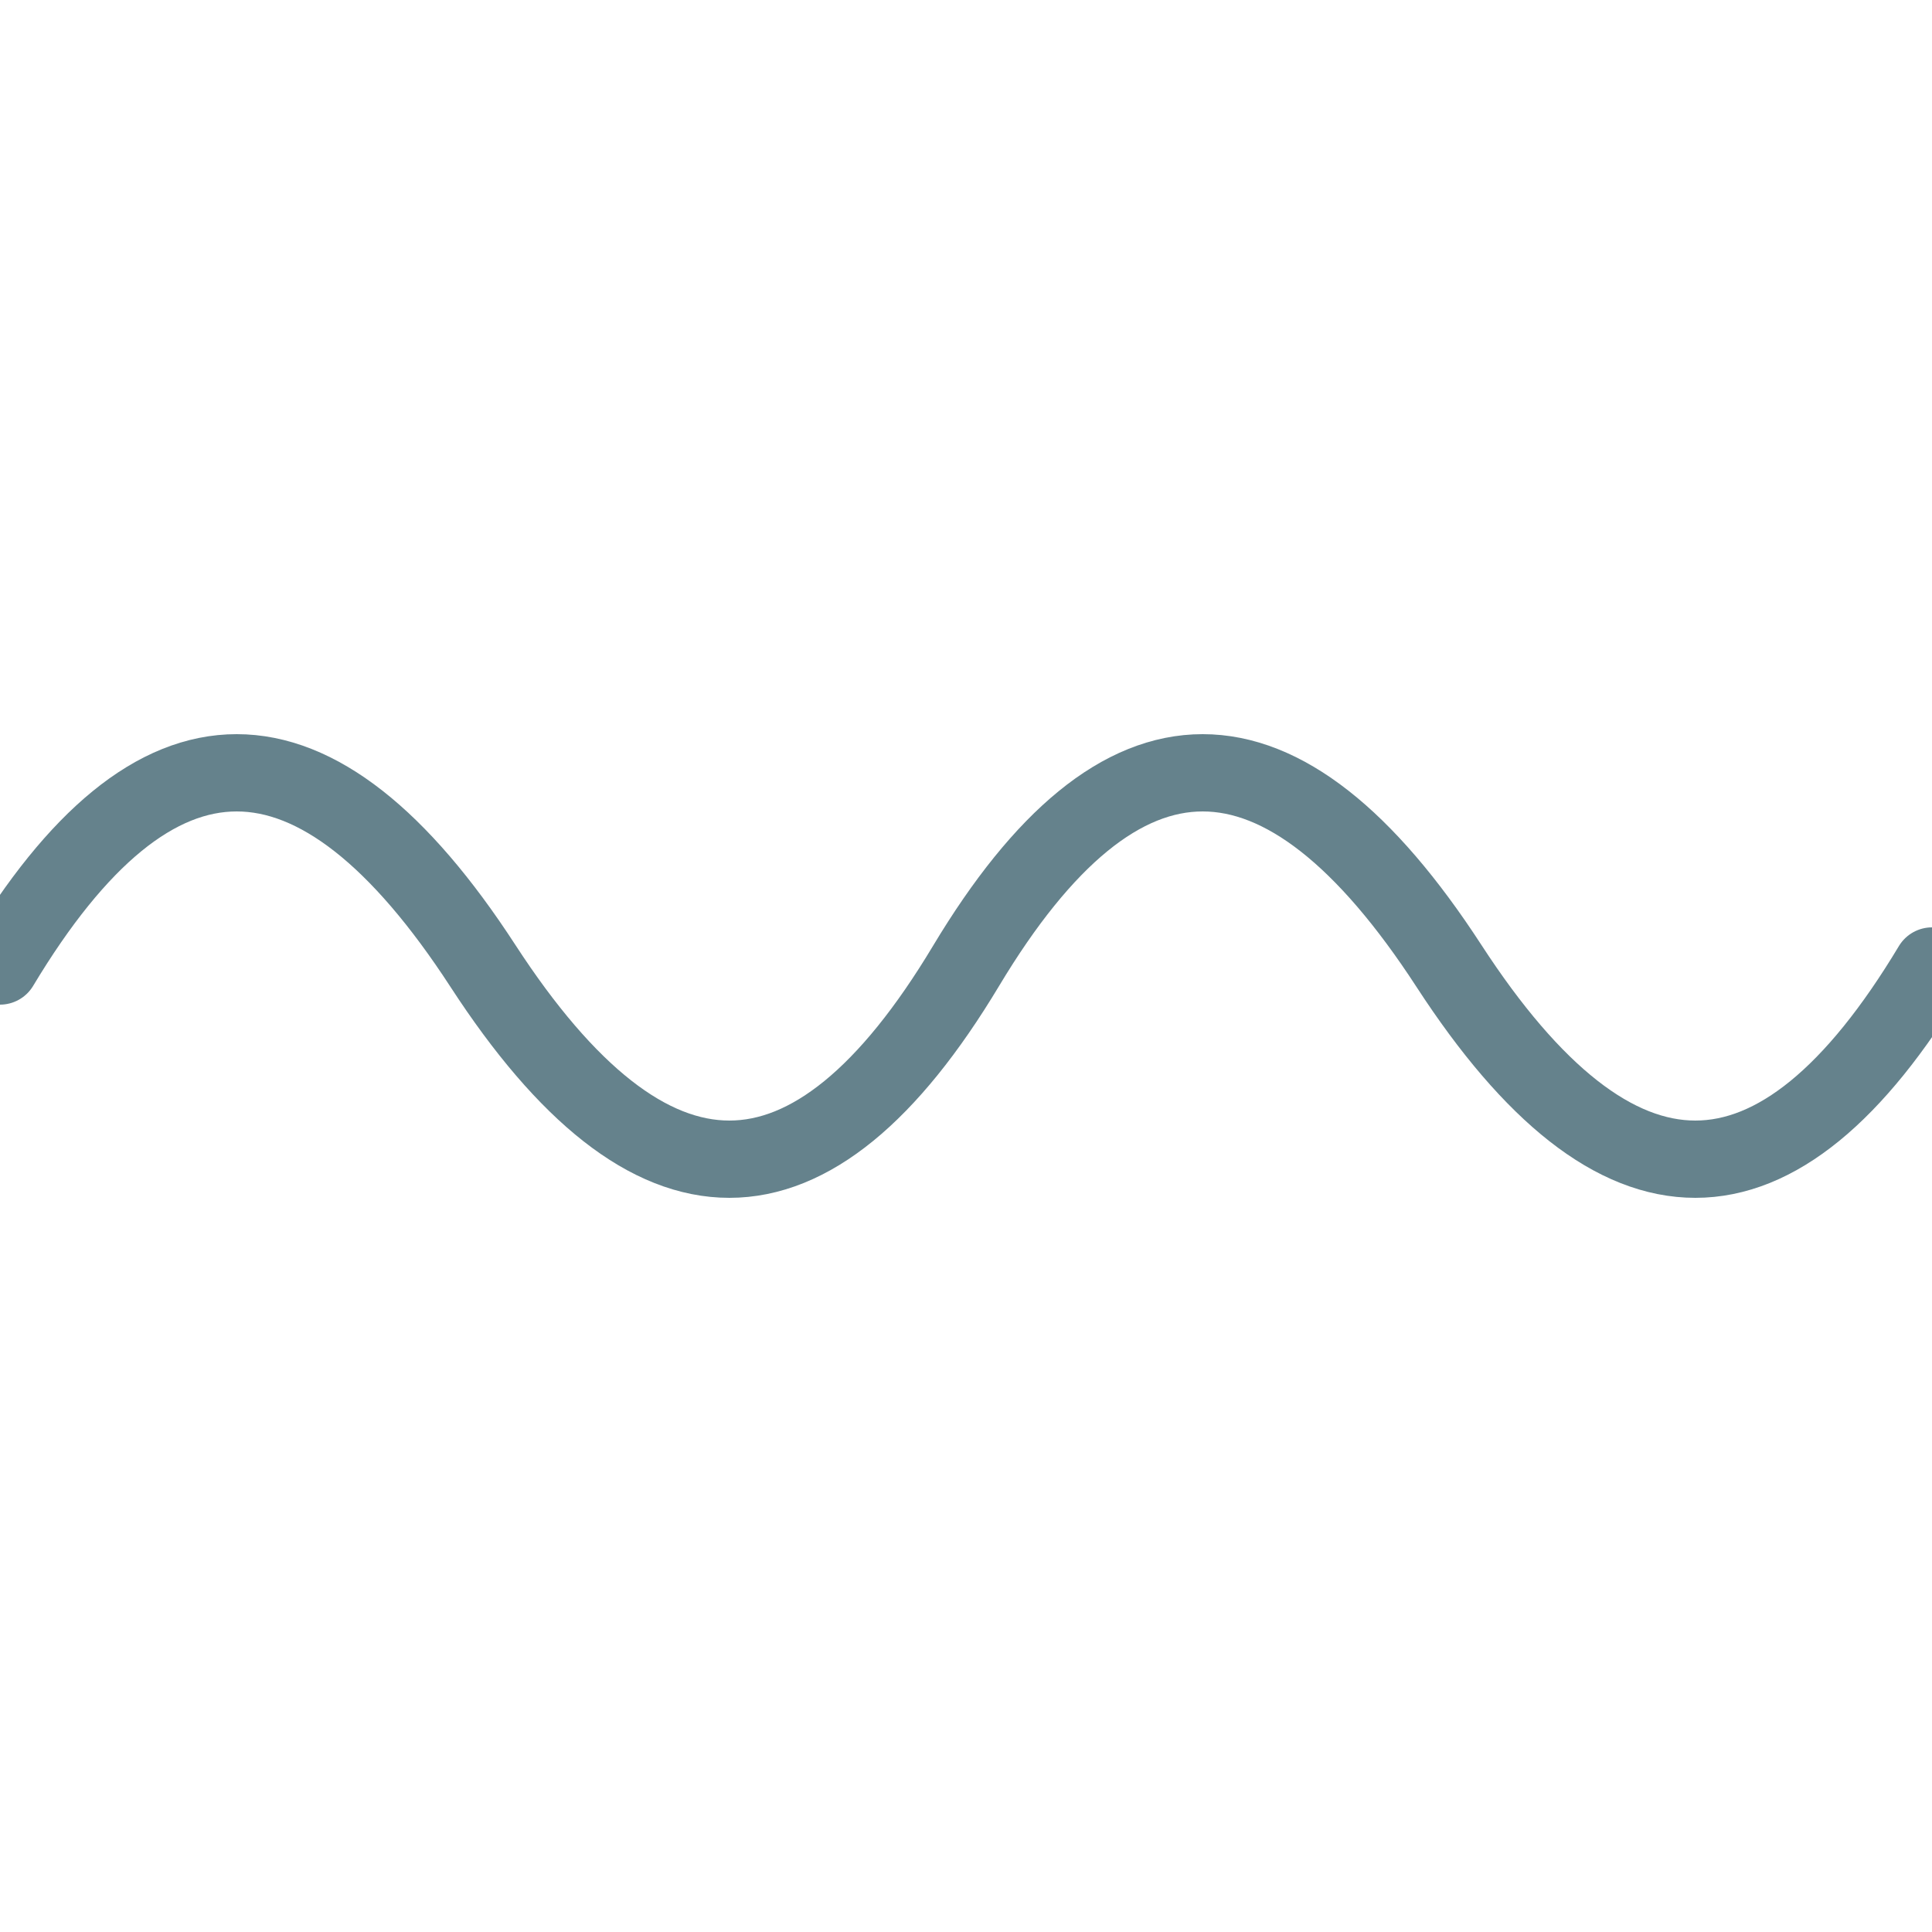
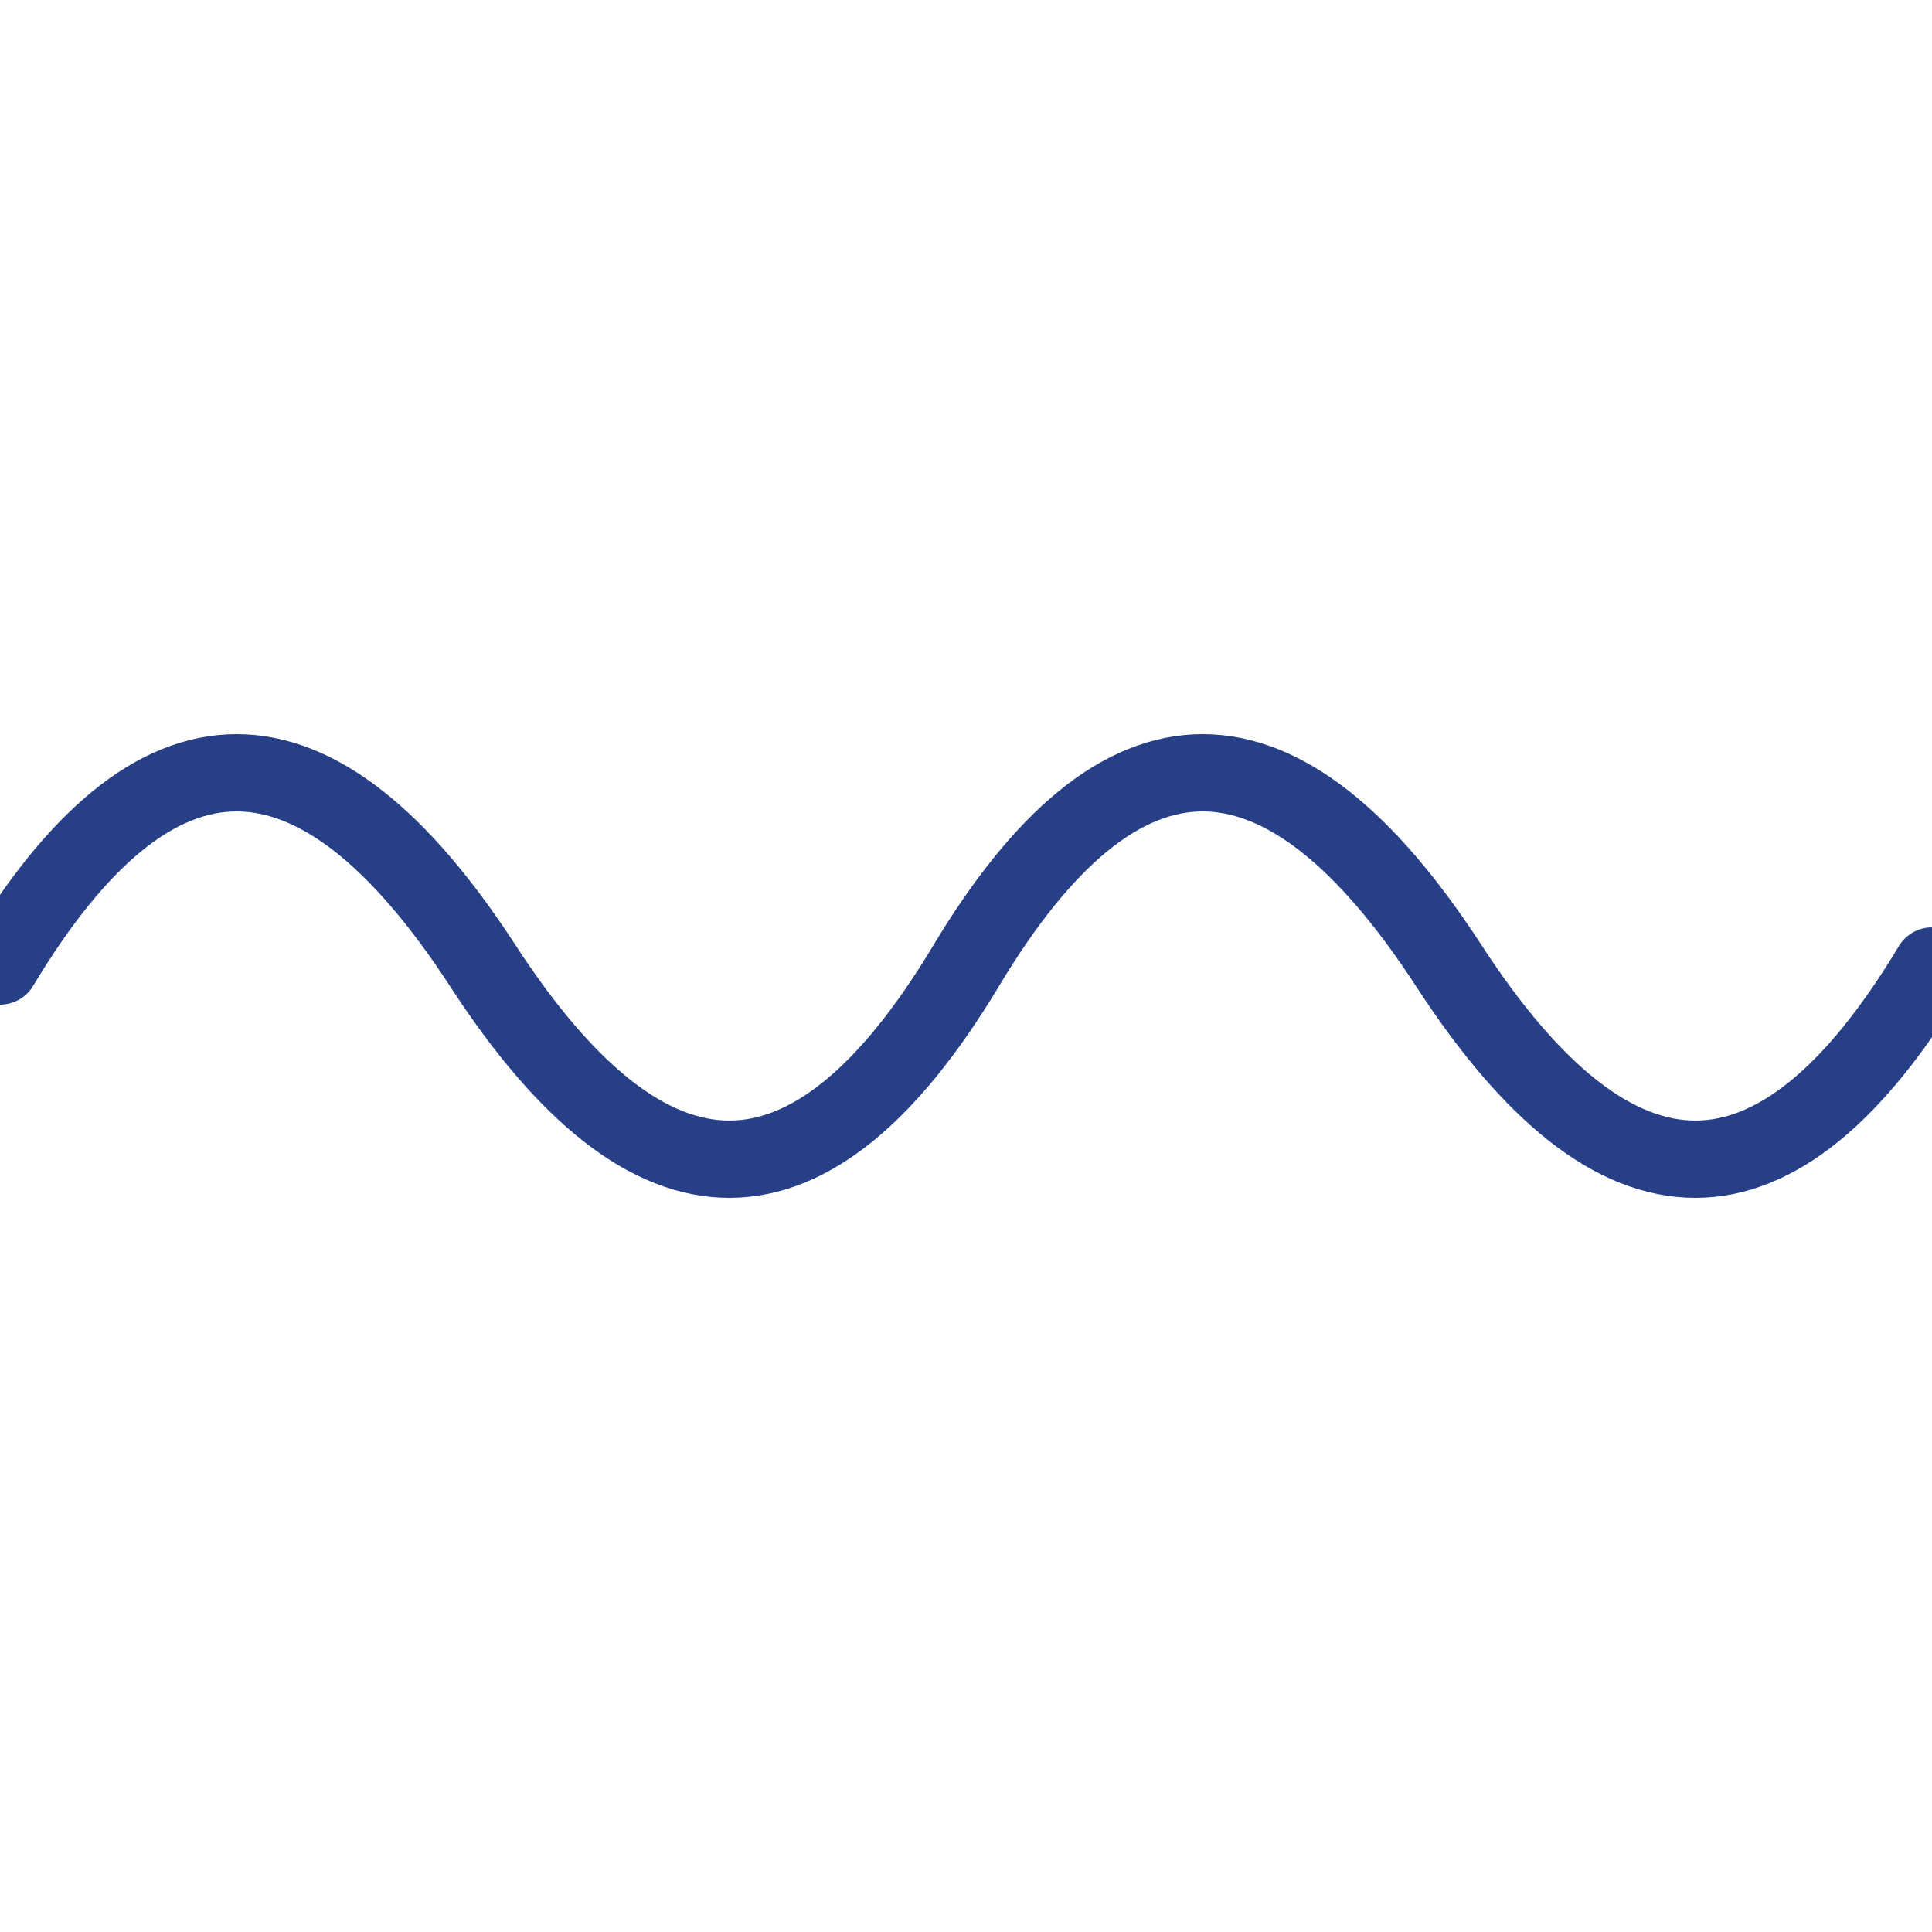
<svg xmlns="http://www.w3.org/2000/svg" viewBox="0 0 100 100" width="100" height="100">
-   <path d="M0 50 Q12 30 25 50 T50 50 T75 50 T100 50" fill="none" stroke="#65828c" stroke-width="4" stroke-linecap="round" />
+   <path d="M0 50 Q12 30 25 50 T50 50 T75 50 T100 50" fill="none" stroke="#273f87" stroke-width="4" stroke-linecap="round" />
</svg>
